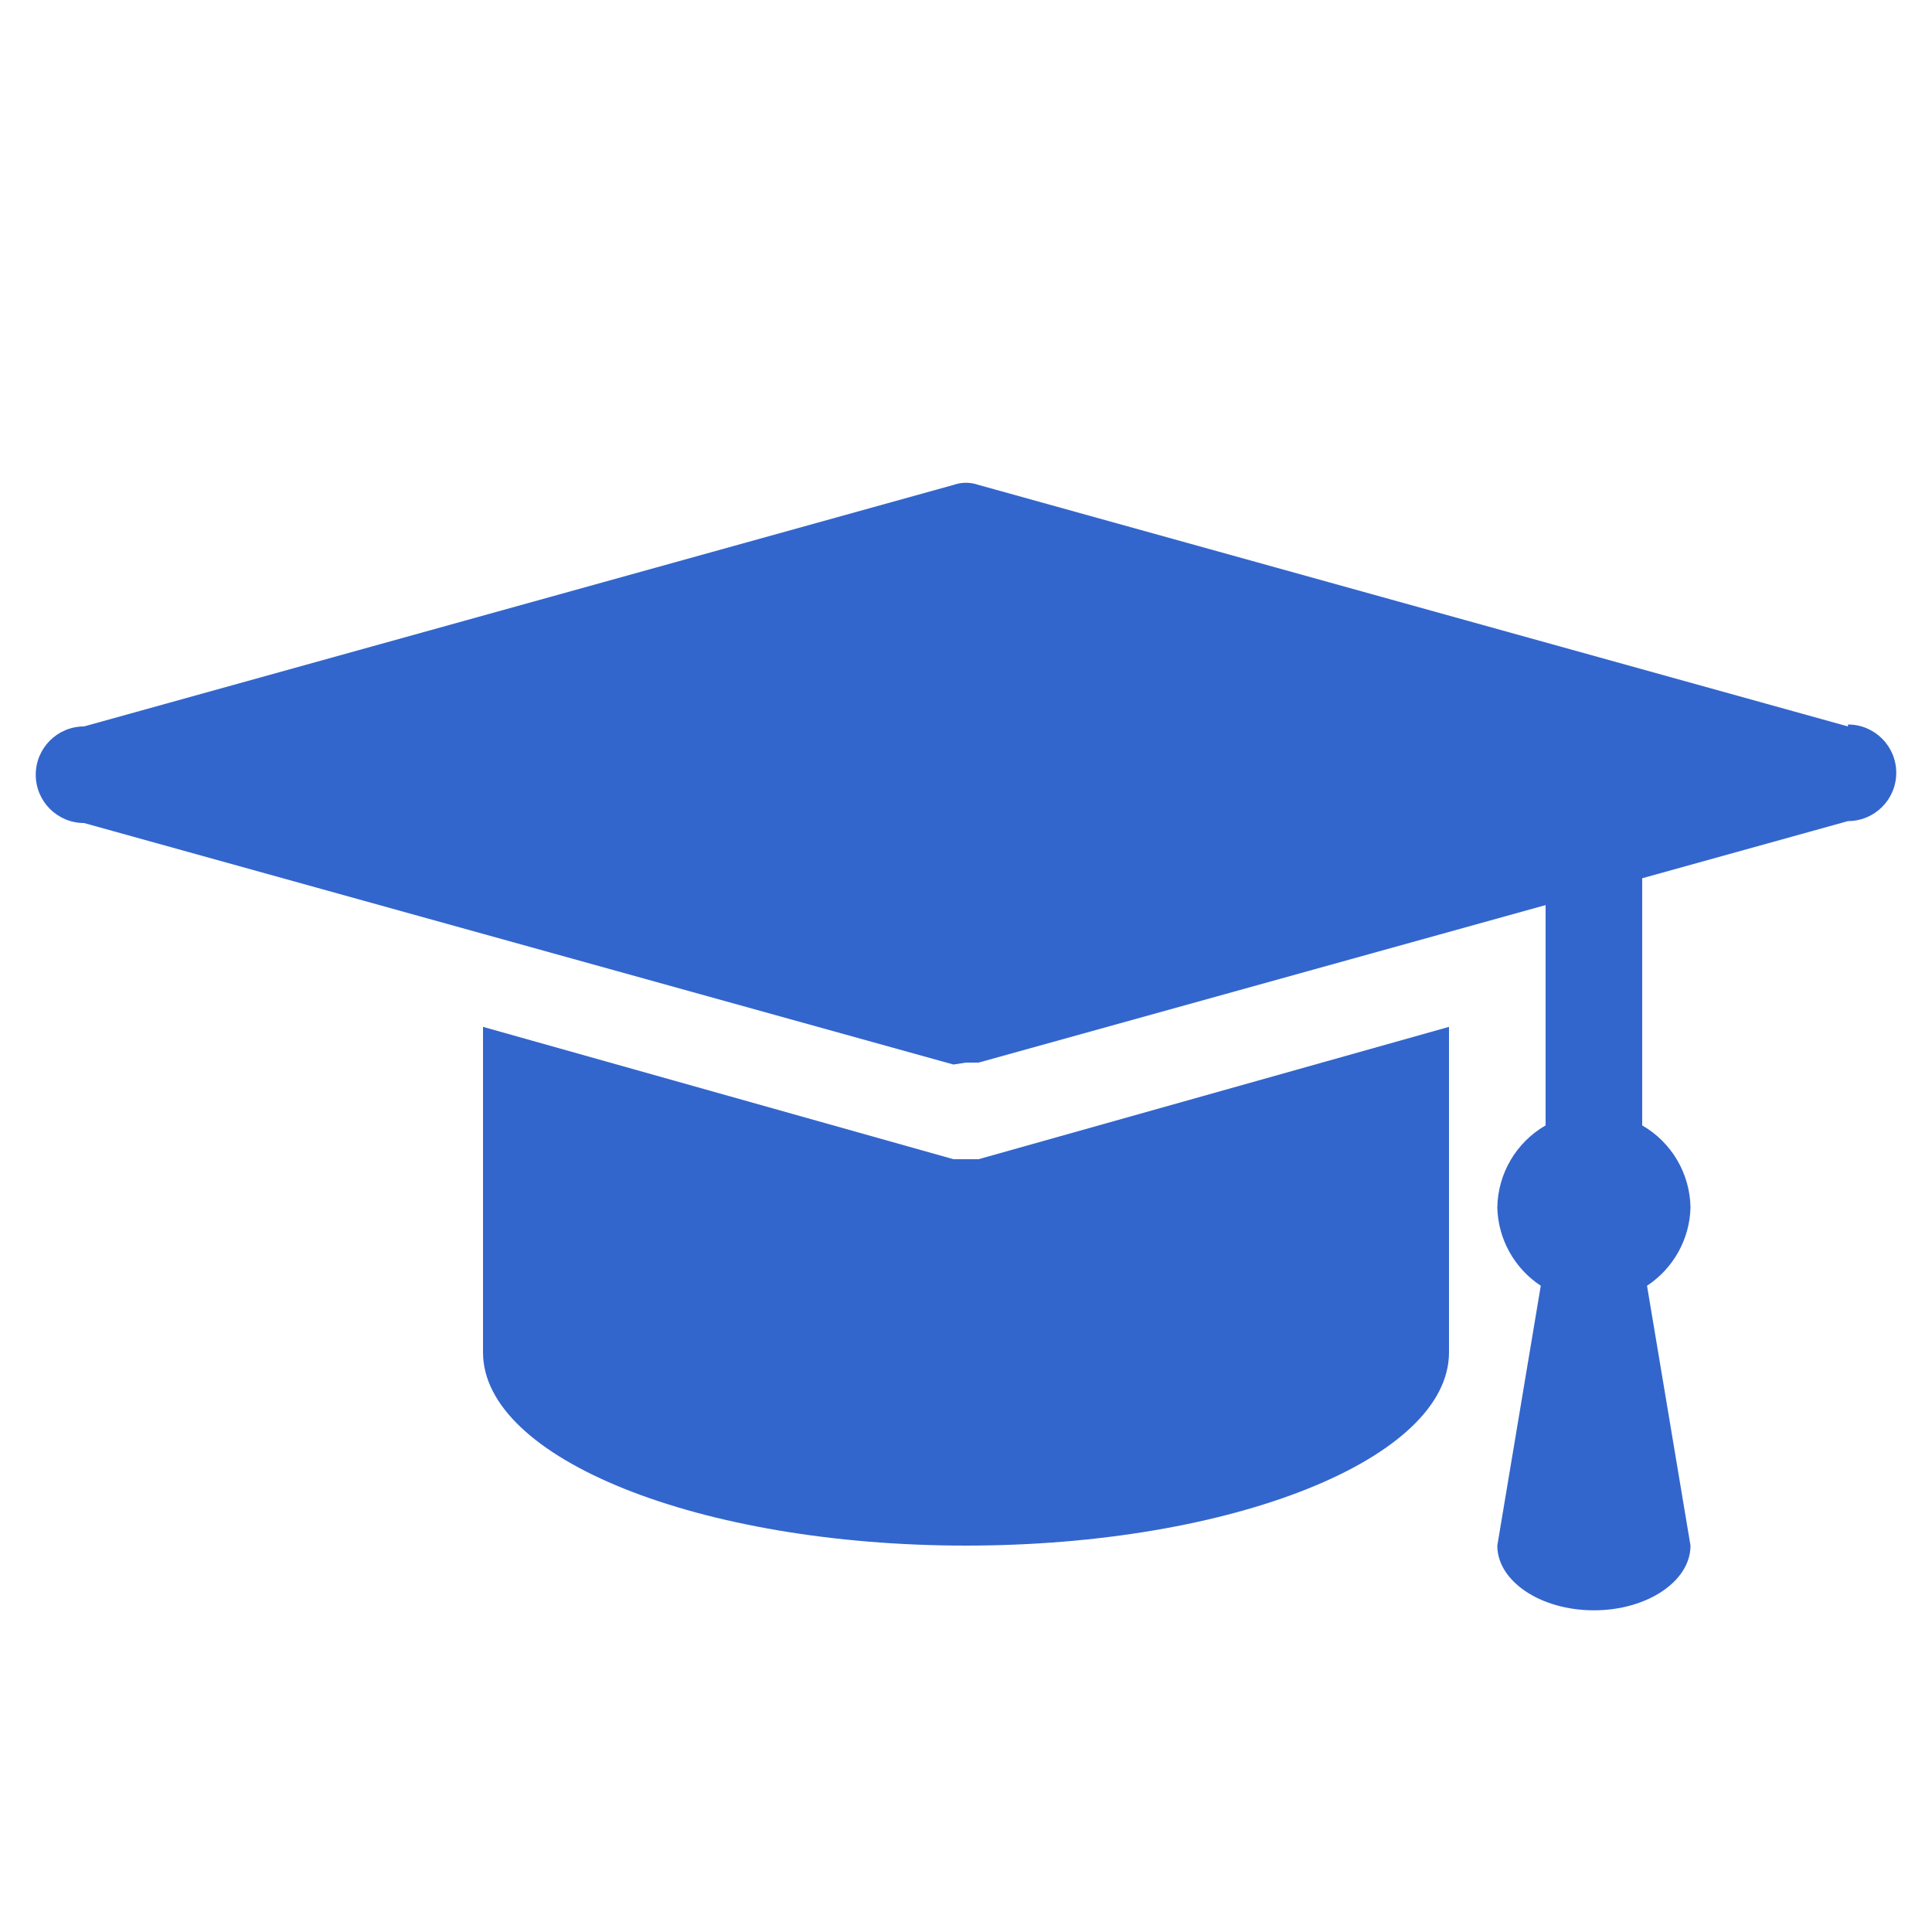
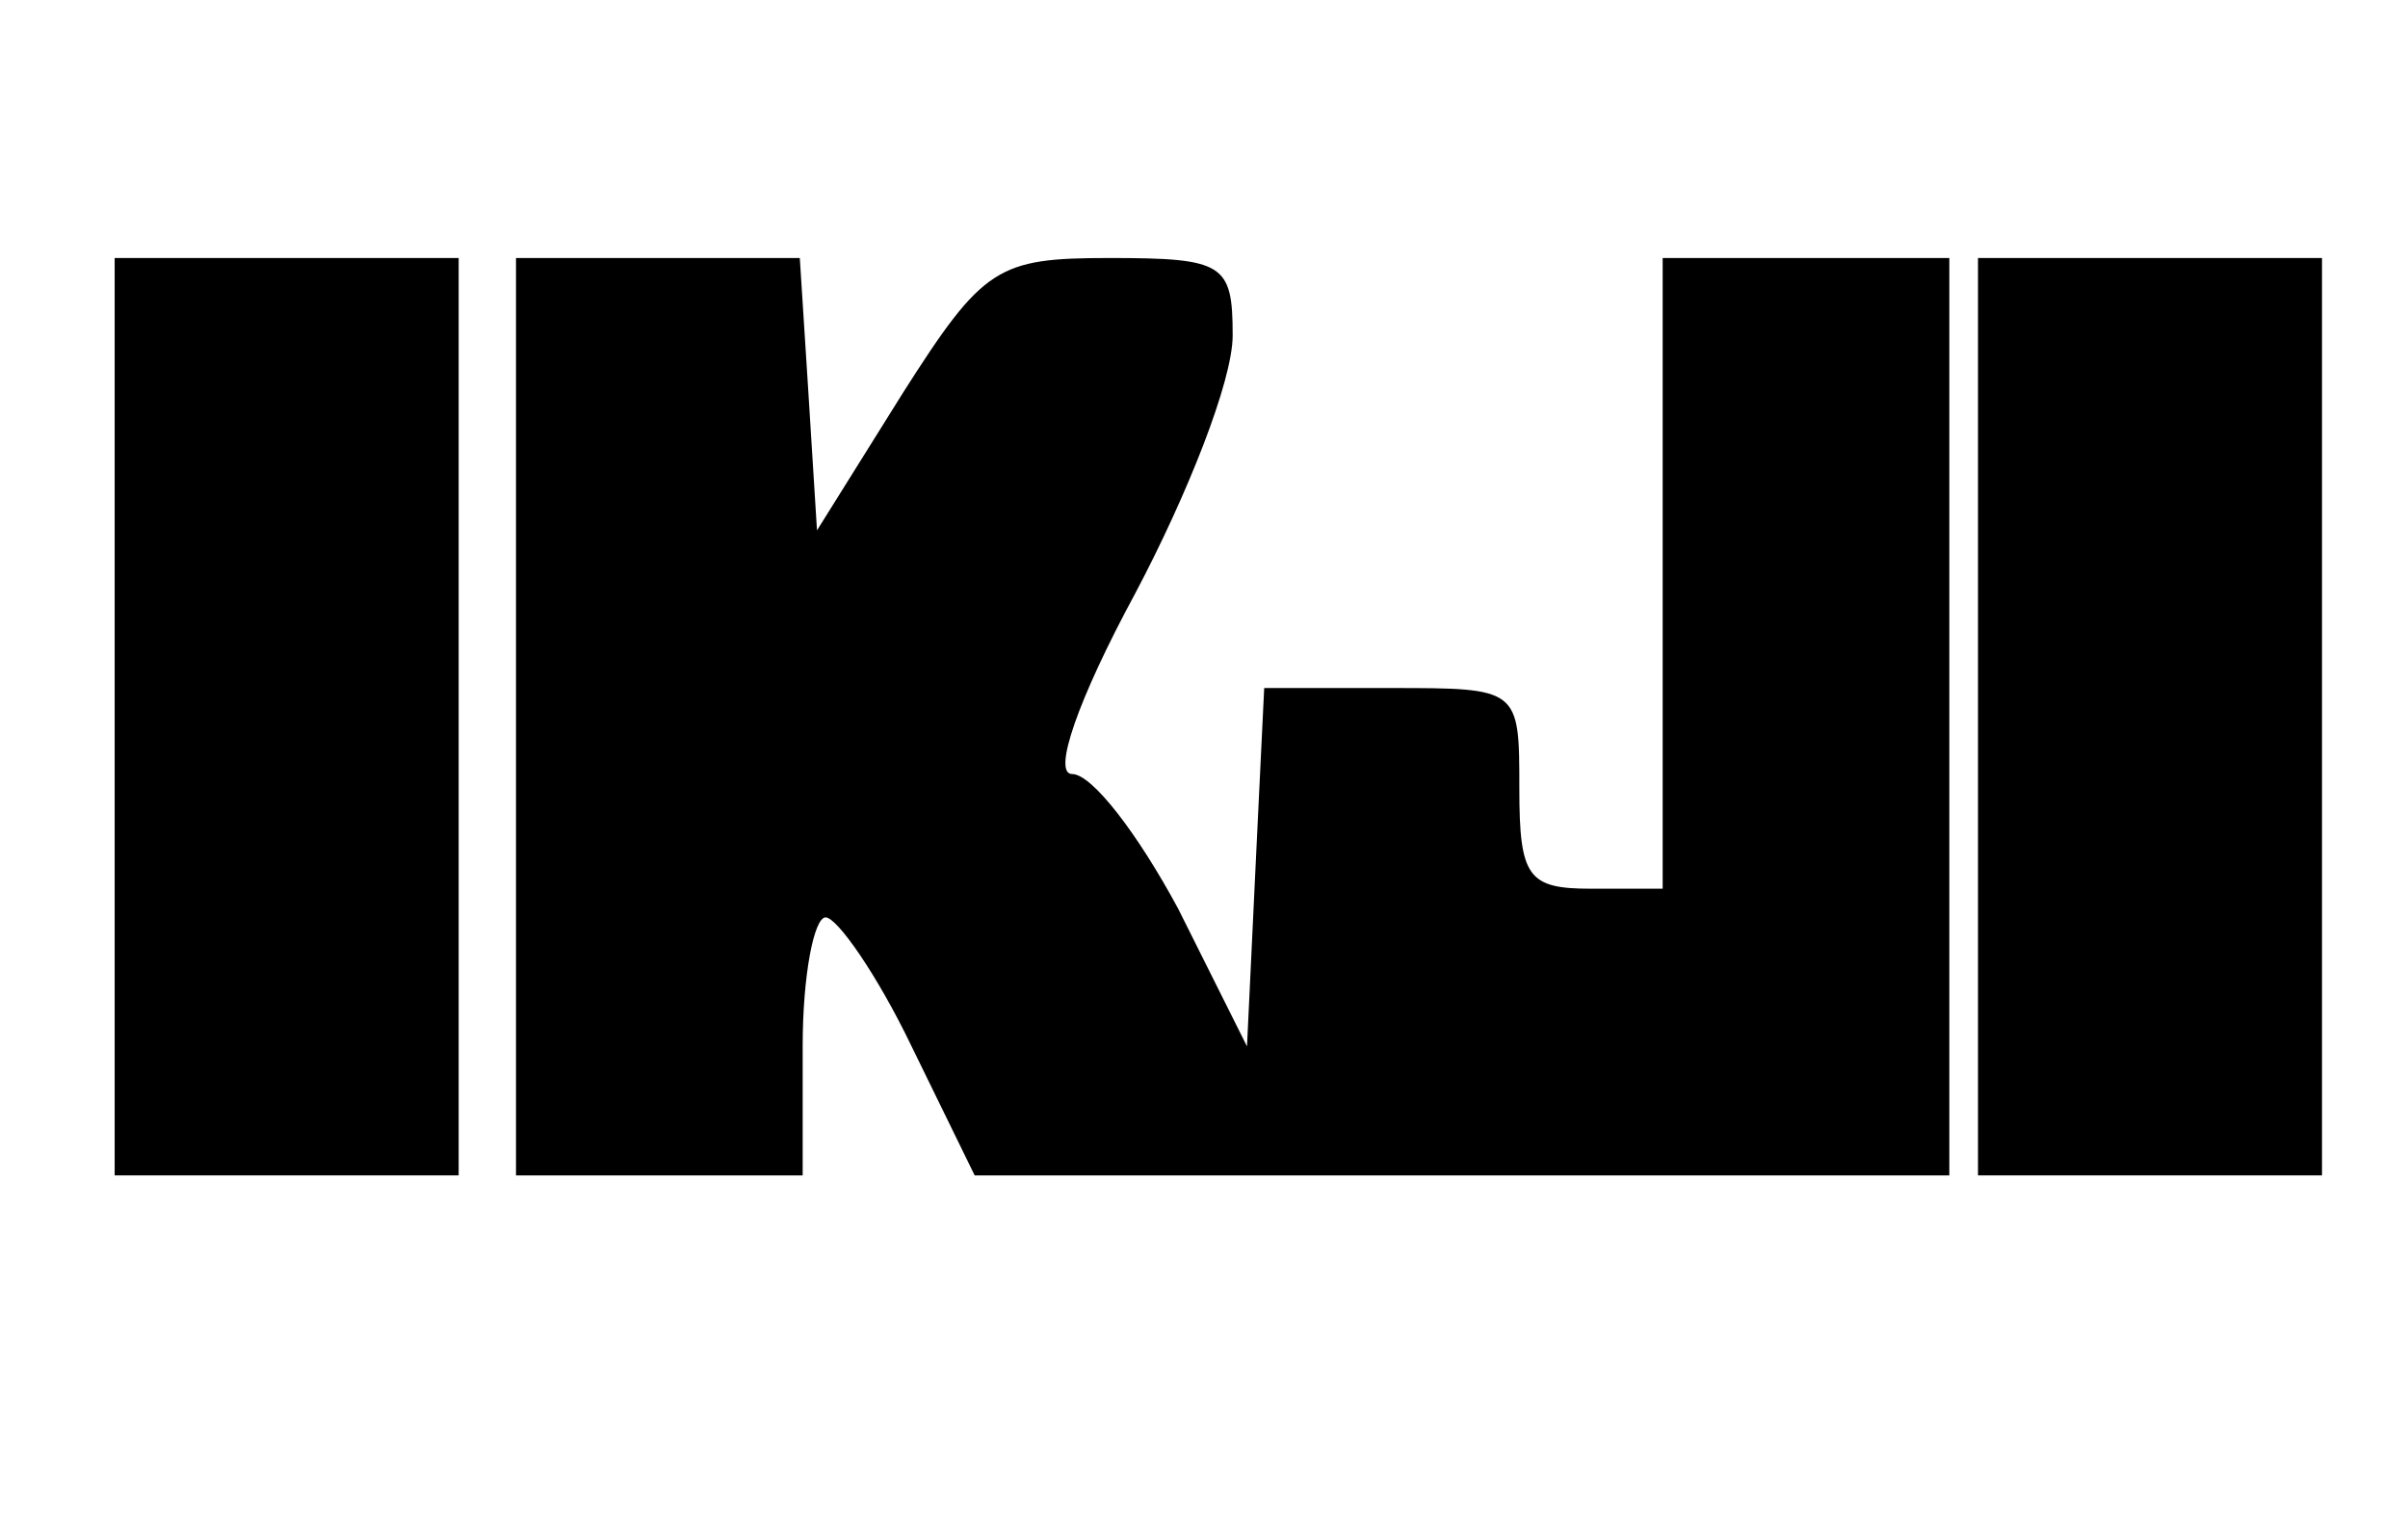
- <svg xmlns="http://www.w3.org/2000/svg" viewBox="2 2 20 20">
-   <path d="M12.13,14,12,14l-.13,0L7,12.63V16c0,1.1,2.24,2,5,2s5-.9,5-2V12.63Z" fill="#36c" />
-   <path d="M21.13,9.52l-9-2.5a.39.39,0,0,0-.26,0l-9,2.5a.5.5,0,0,0,0,1l9,2.5L12,13l.13,0,9-2.5a.5.5,0,0,0,0-1Z" fill="#36c" />
-   <path d="M19.5,14.5a1,1,0,0,0-.5-.85V10H18v3.65a1,1,0,0,0-.5.85,1,1,0,0,0,.45.81L17.5,18c0,.37.45.67,1,.67s1-.3,1-.67l-.45-2.69A1,1,0,0,0,19.5,14.5Z" fill="#36c" />
+ <svg xmlns="http://www.w3.org/2000/svg" version="1.0" width="84pt" height="53pt" viewBox="0 0 84 53" preserveAspectRatio="xMidYMid meet">
+   <g transform="translate(0,53) scale(0.1,-0.1)" fill="#000000" stroke="none">
+     <path d="M40 280 l0 -160 60 0 60 0 0 160 0 160 -60 0 -60 0 0 -160z" />
+     <path d="M180 280 l0 -160 50 0 50 0 0 45 c0 25 4 45 8 45 4 0 18 -20 30 -45 l22 -45 170 0 170 0 0 160 0 160 -50 0 -50 0 0 -110 0 -110 -25 0 c-22 0 -25 4 -25 35 0 35 0 35 -45 35 l-44 0 -3 -62 -3 -63 -24 48 c-14 26 -30 47 -37 47 -7 0 2 26 22 63 18 34 34 74 34 90 0 25 -3 27 -43 27 -39 0 -44 -3 -72 -47 l-30 -48 -3 48 -3 47 -50 0 -49 0 0 -160z" />
+     <path d="M690 280 l0 -160 60 0 60 0 0 160 0 160 -60 0 -60 0 0 -160z" />
+   </g>
</svg>
